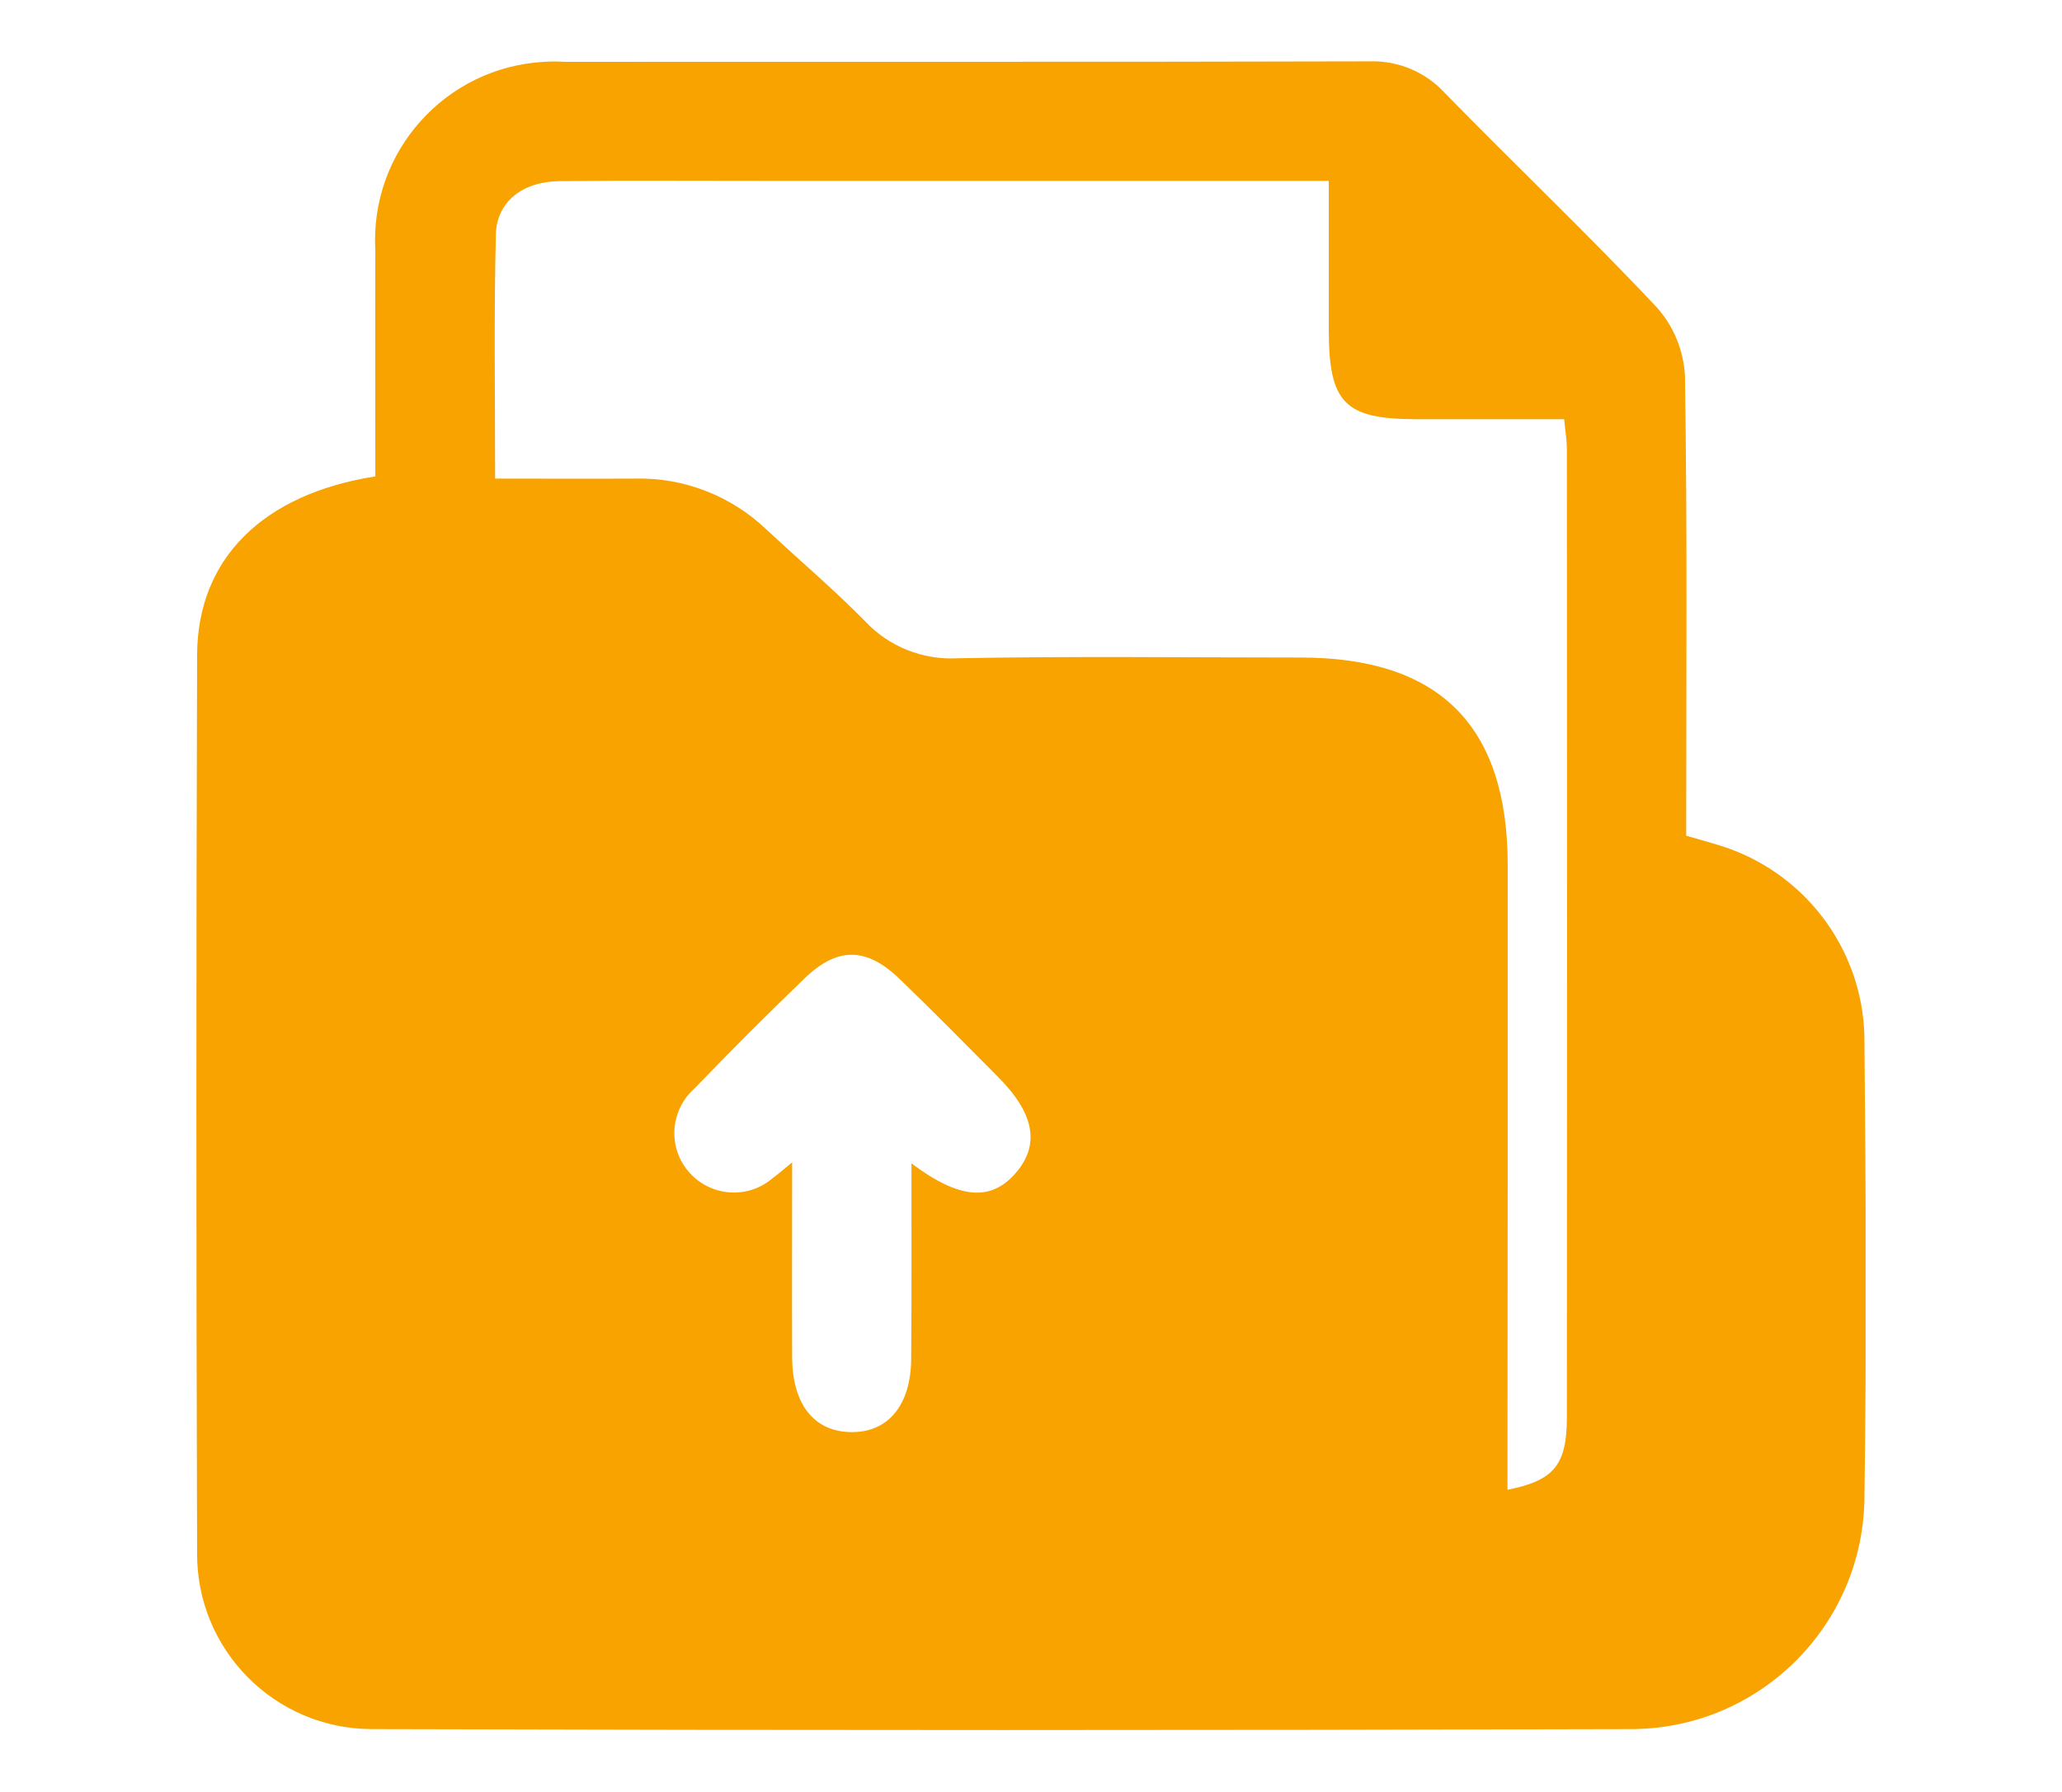
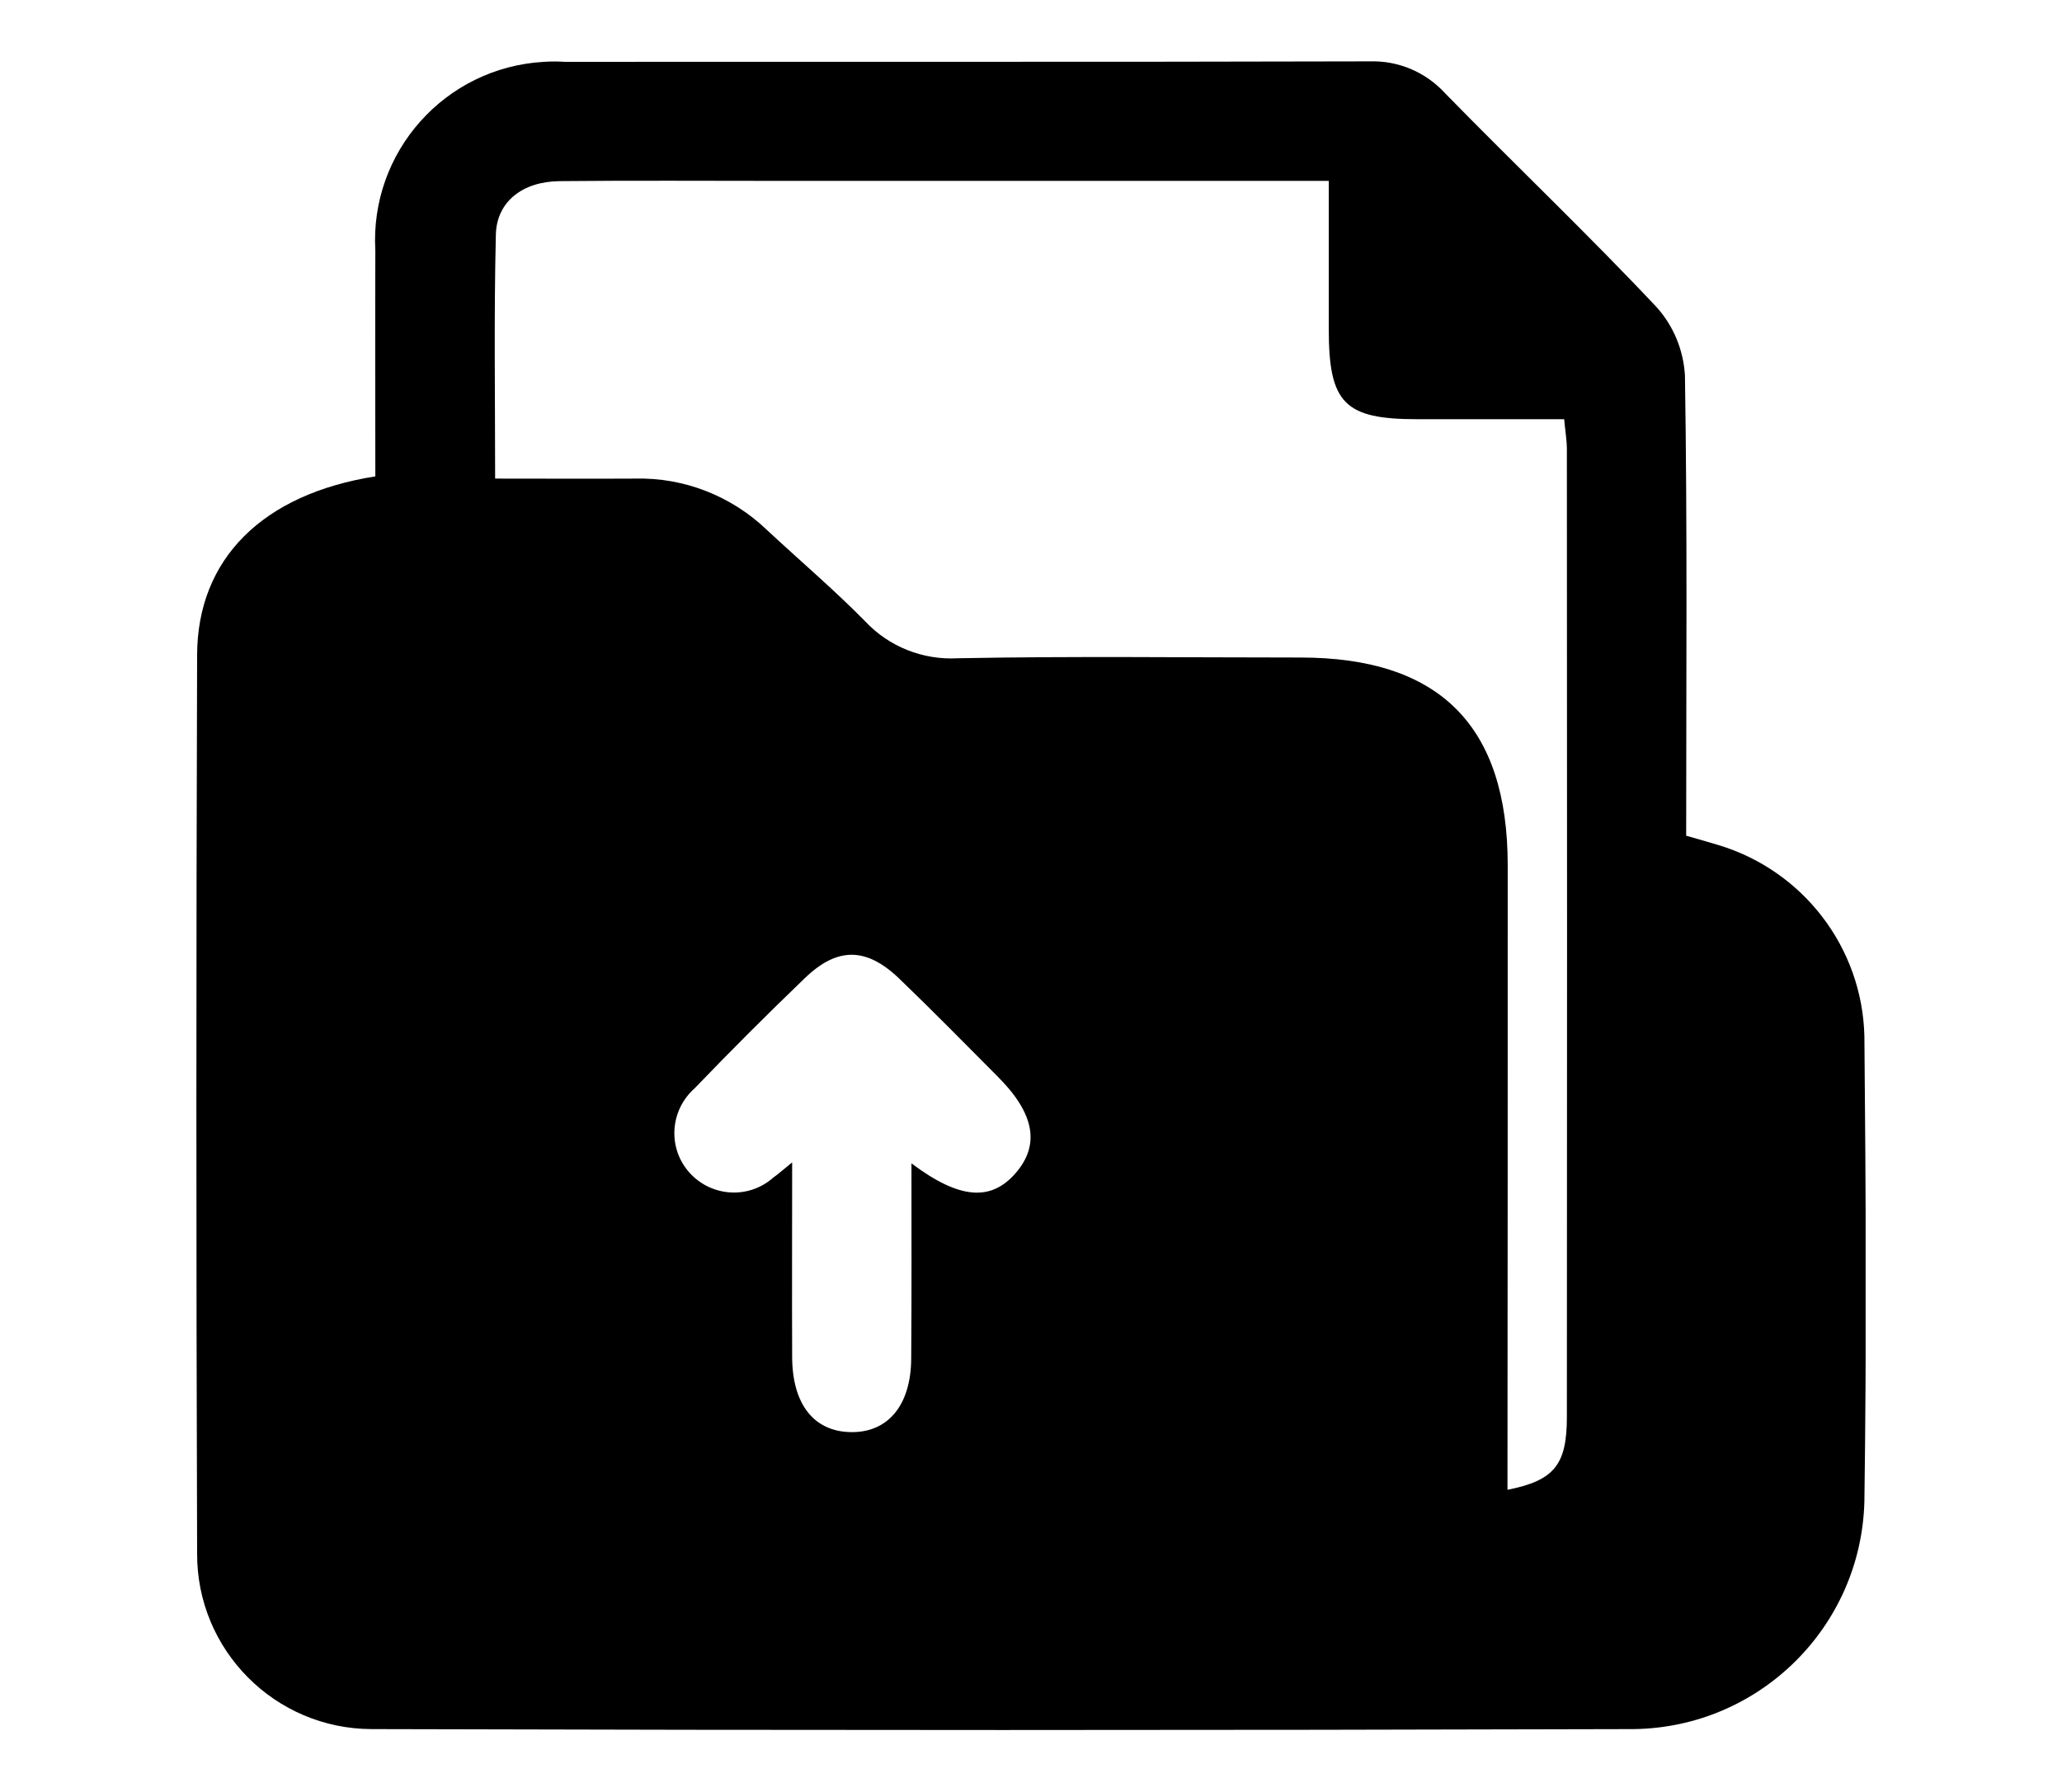
<svg xmlns="http://www.w3.org/2000/svg" xmlns:xlink="http://www.w3.org/1999/xlink" version="1.1" id="Layer_1" x="0px" y="0px" viewBox="0 0 84 73" style="enable-background:new 0 0 84 73;" xml:space="preserve">
-   <style type="text/css">
- 	.st0{clip-path:url(#SVGID_00000014607421716696140140000007977270688694670469_);}
- 	.st1{fill:#F8A300;}
- </style>
  <g>
    <defs>
      <rect id="SVGID_1_" x="7.99" y="2.5" width="68.01" height="68" />
    </defs>
    <clipPath id="SVGID_00000137108994664731007420000008966413651962674837_">
      <use xlink:href="#SVGID_1_" style="overflow:visible;" />
    </clipPath>
    <g id="Group_497" style="clip-path:url(#SVGID_00000137108994664731007420000008966413651962674837_);">
      <path id="Path_740" class="st1" d="M15.29,19.41c0-3.14-0.01-6.17,0-9.2c-0.23-4.02,2.84-7.46,6.86-7.69    c0.29-0.02,0.58-0.02,0.87,0C33.93,2.51,44.85,2.53,55.78,2.5c1.17-0.04,2.29,0.43,3.08,1.29c2.86,2.93,5.83,5.75,8.63,8.73    c0.69,0.77,1.09,1.75,1.15,2.78c0.1,6.22,0.05,12.43,0.05,18.75c0.46,0.13,0.88,0.25,1.31,0.38c3.46,1.04,5.86,4.18,5.95,7.78    c0.06,6.32,0.09,12.64,0,18.96c-0.13,5.11-4.27,9.21-9.39,9.28c-17.14,0.05-34.28,0.05-51.42,0c-3.94-0.01-7.13-3.22-7.11-7.16    c0-0.01,0-0.03,0-0.04c-0.04-12.19-0.04-24.37,0-36.56C8.04,22.77,10.7,20.13,15.29,19.41 M61.41,60.7    c1.91-0.38,2.42-1.02,2.42-2.97c0.01-13.14,0.01-26.28,0-39.42c0-0.38-0.07-0.77-0.11-1.23h-5.99c-2.96,0-3.6-0.65-3.6-3.67    c0-2,0-3.99,0-6.04H31.75c-2.98,0-5.96-0.02-8.94,0.01c-1.51,0.01-2.58,0.83-2.61,2.18c-0.08,3.27-0.03,6.54-0.03,9.94    c2,0,3.86,0.01,5.71,0c1.99-0.05,3.92,0.71,5.36,2.09c1.33,1.24,2.72,2.42,4,3.72c0.97,1.04,2.36,1.59,3.78,1.51    c4.65-0.09,9.3-0.03,13.95-0.03c5.68,0,8.45,2.78,8.45,8.47C61.42,43.7,61.42,52.14,61.41,60.7 M37.13,47.4    c1.97,1.48,3.25,1.55,4.25,0.39s0.76-2.44-0.76-3.95c-1.32-1.33-2.63-2.66-3.98-3.96s-2.53-1.3-3.85-0.03    c-1.53,1.47-3.03,2.97-4.5,4.5c-1,0.89-1.1,2.42-0.21,3.42c0.89,1,2.42,1.1,3.42,0.21c0.19-0.13,0.36-0.29,0.77-0.62    c0,2.83-0.01,5.38,0,7.94c0.01,1.92,0.89,3.03,2.4,3.05s2.44-1.1,2.45-3C37.14,52.77,37.13,50.21,37.13,47.4" />
    </g>
  </g>
</svg>
